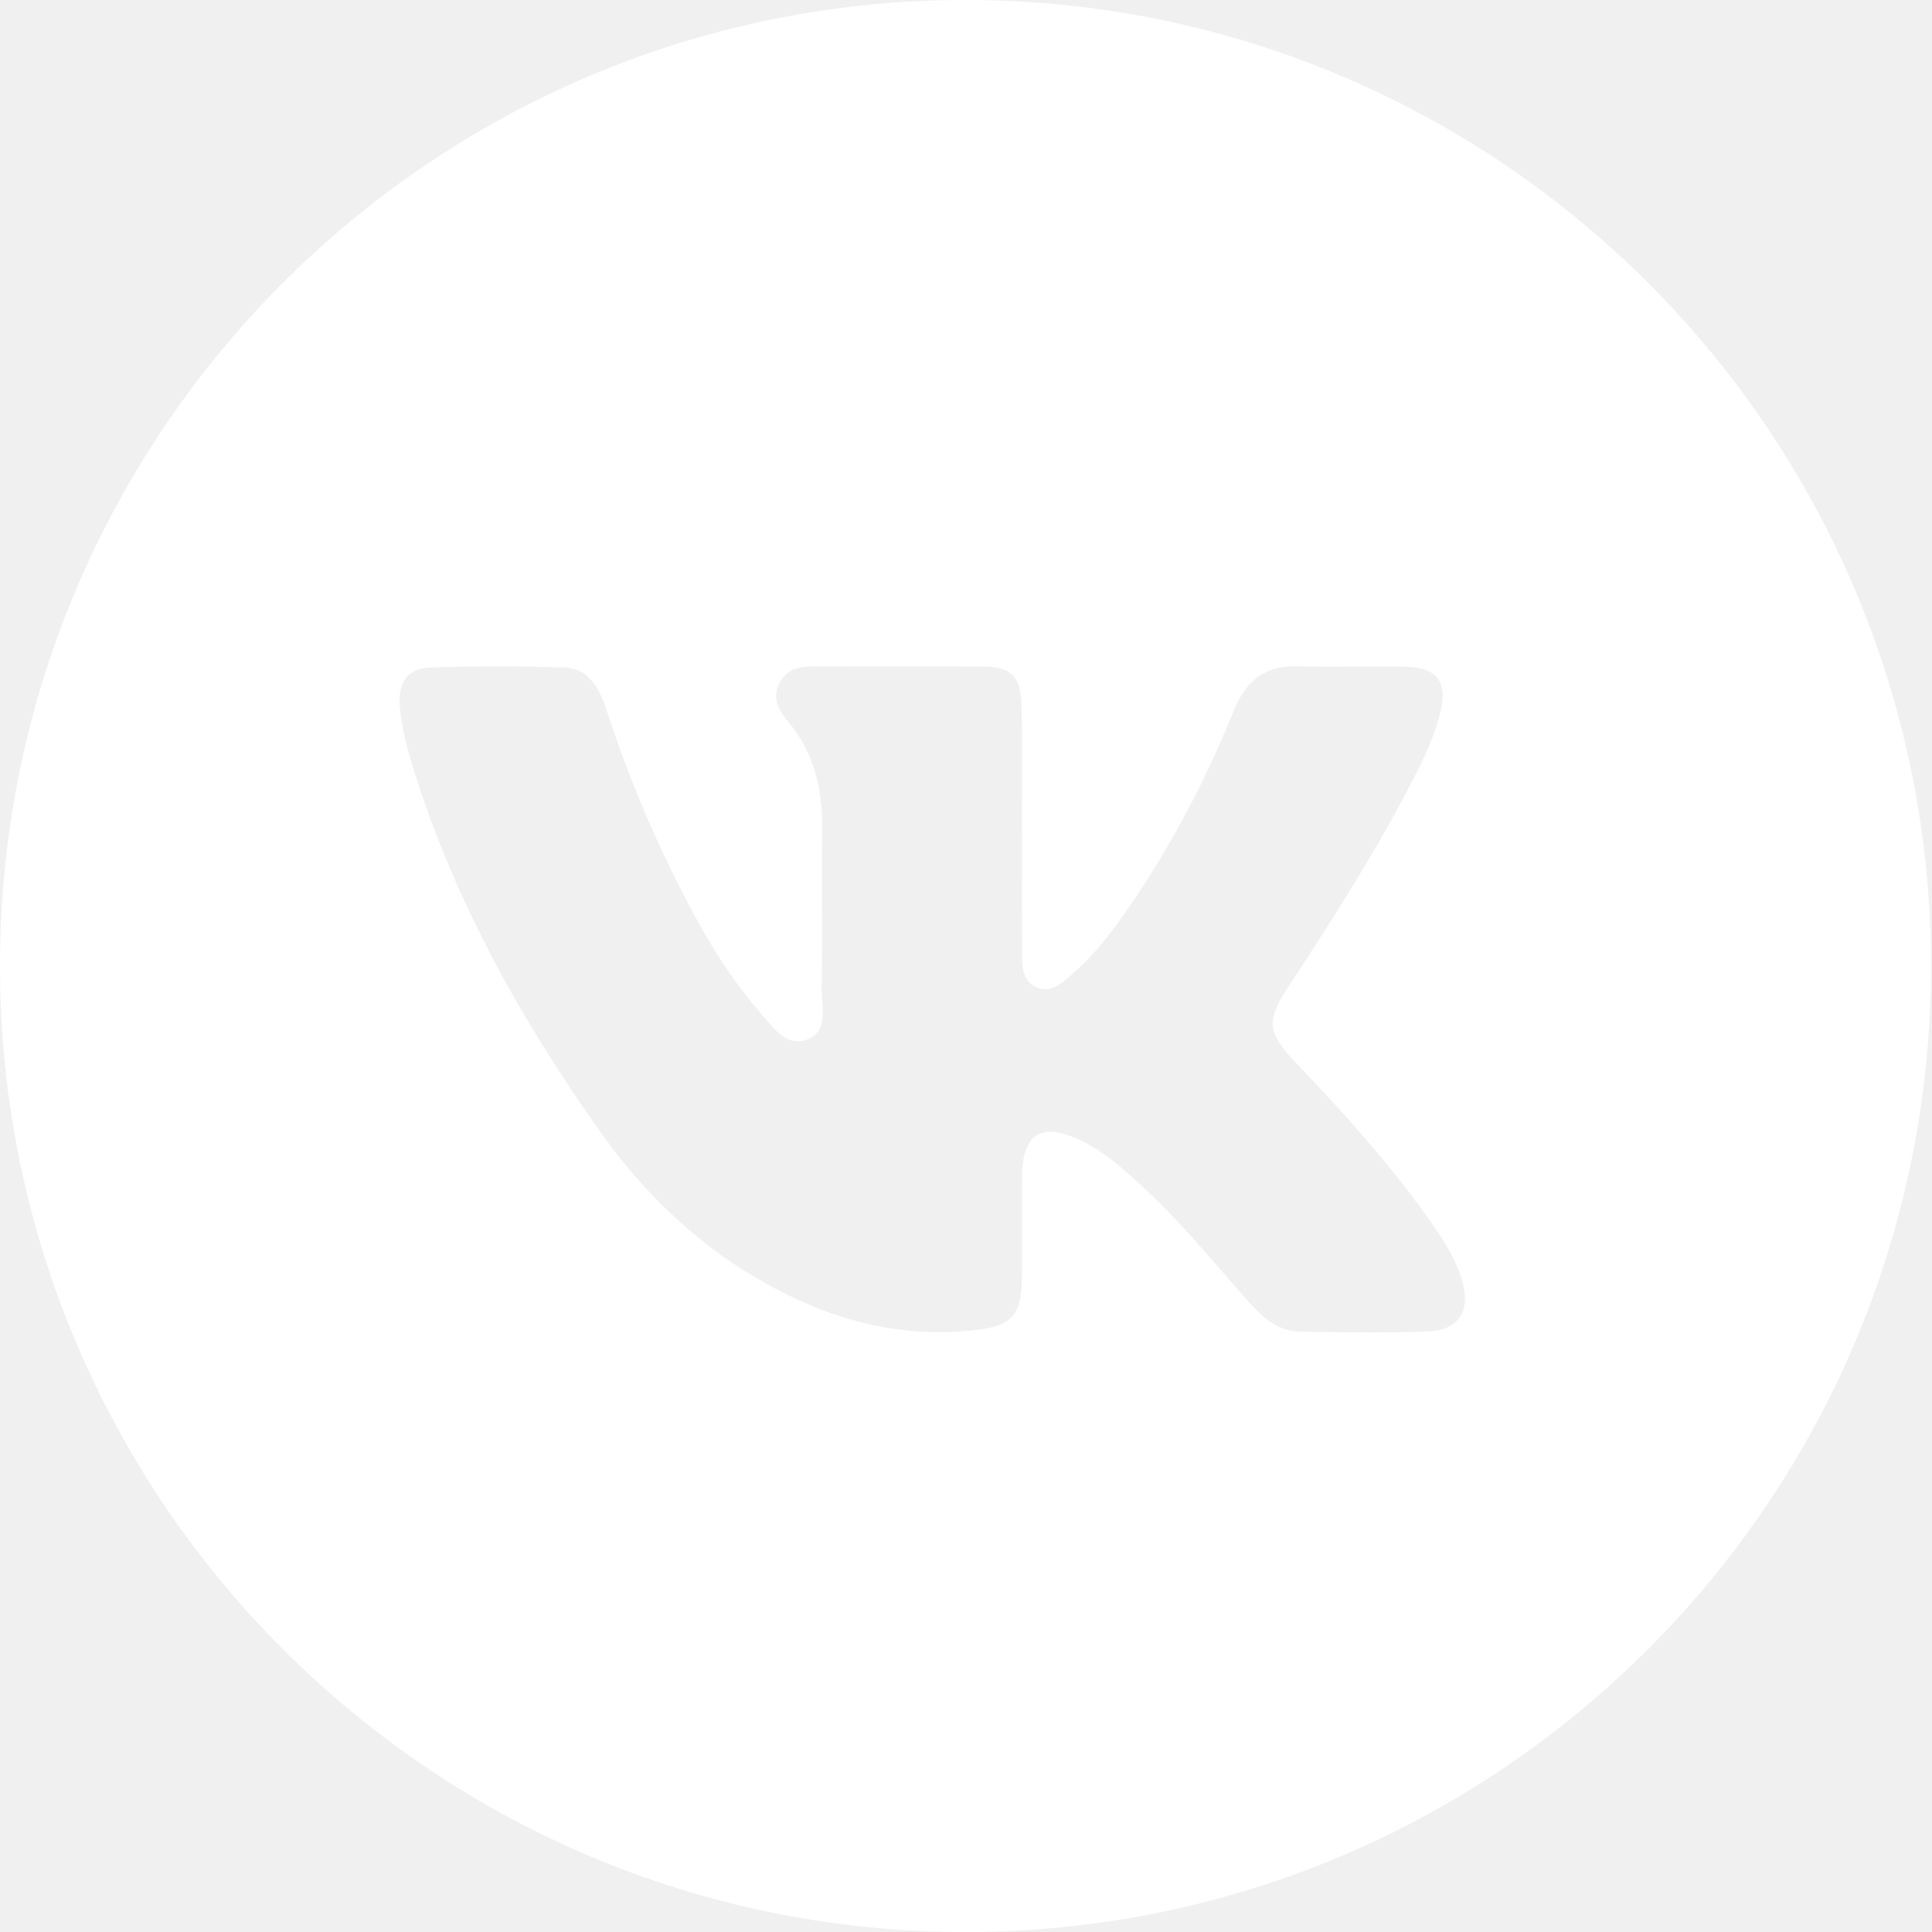
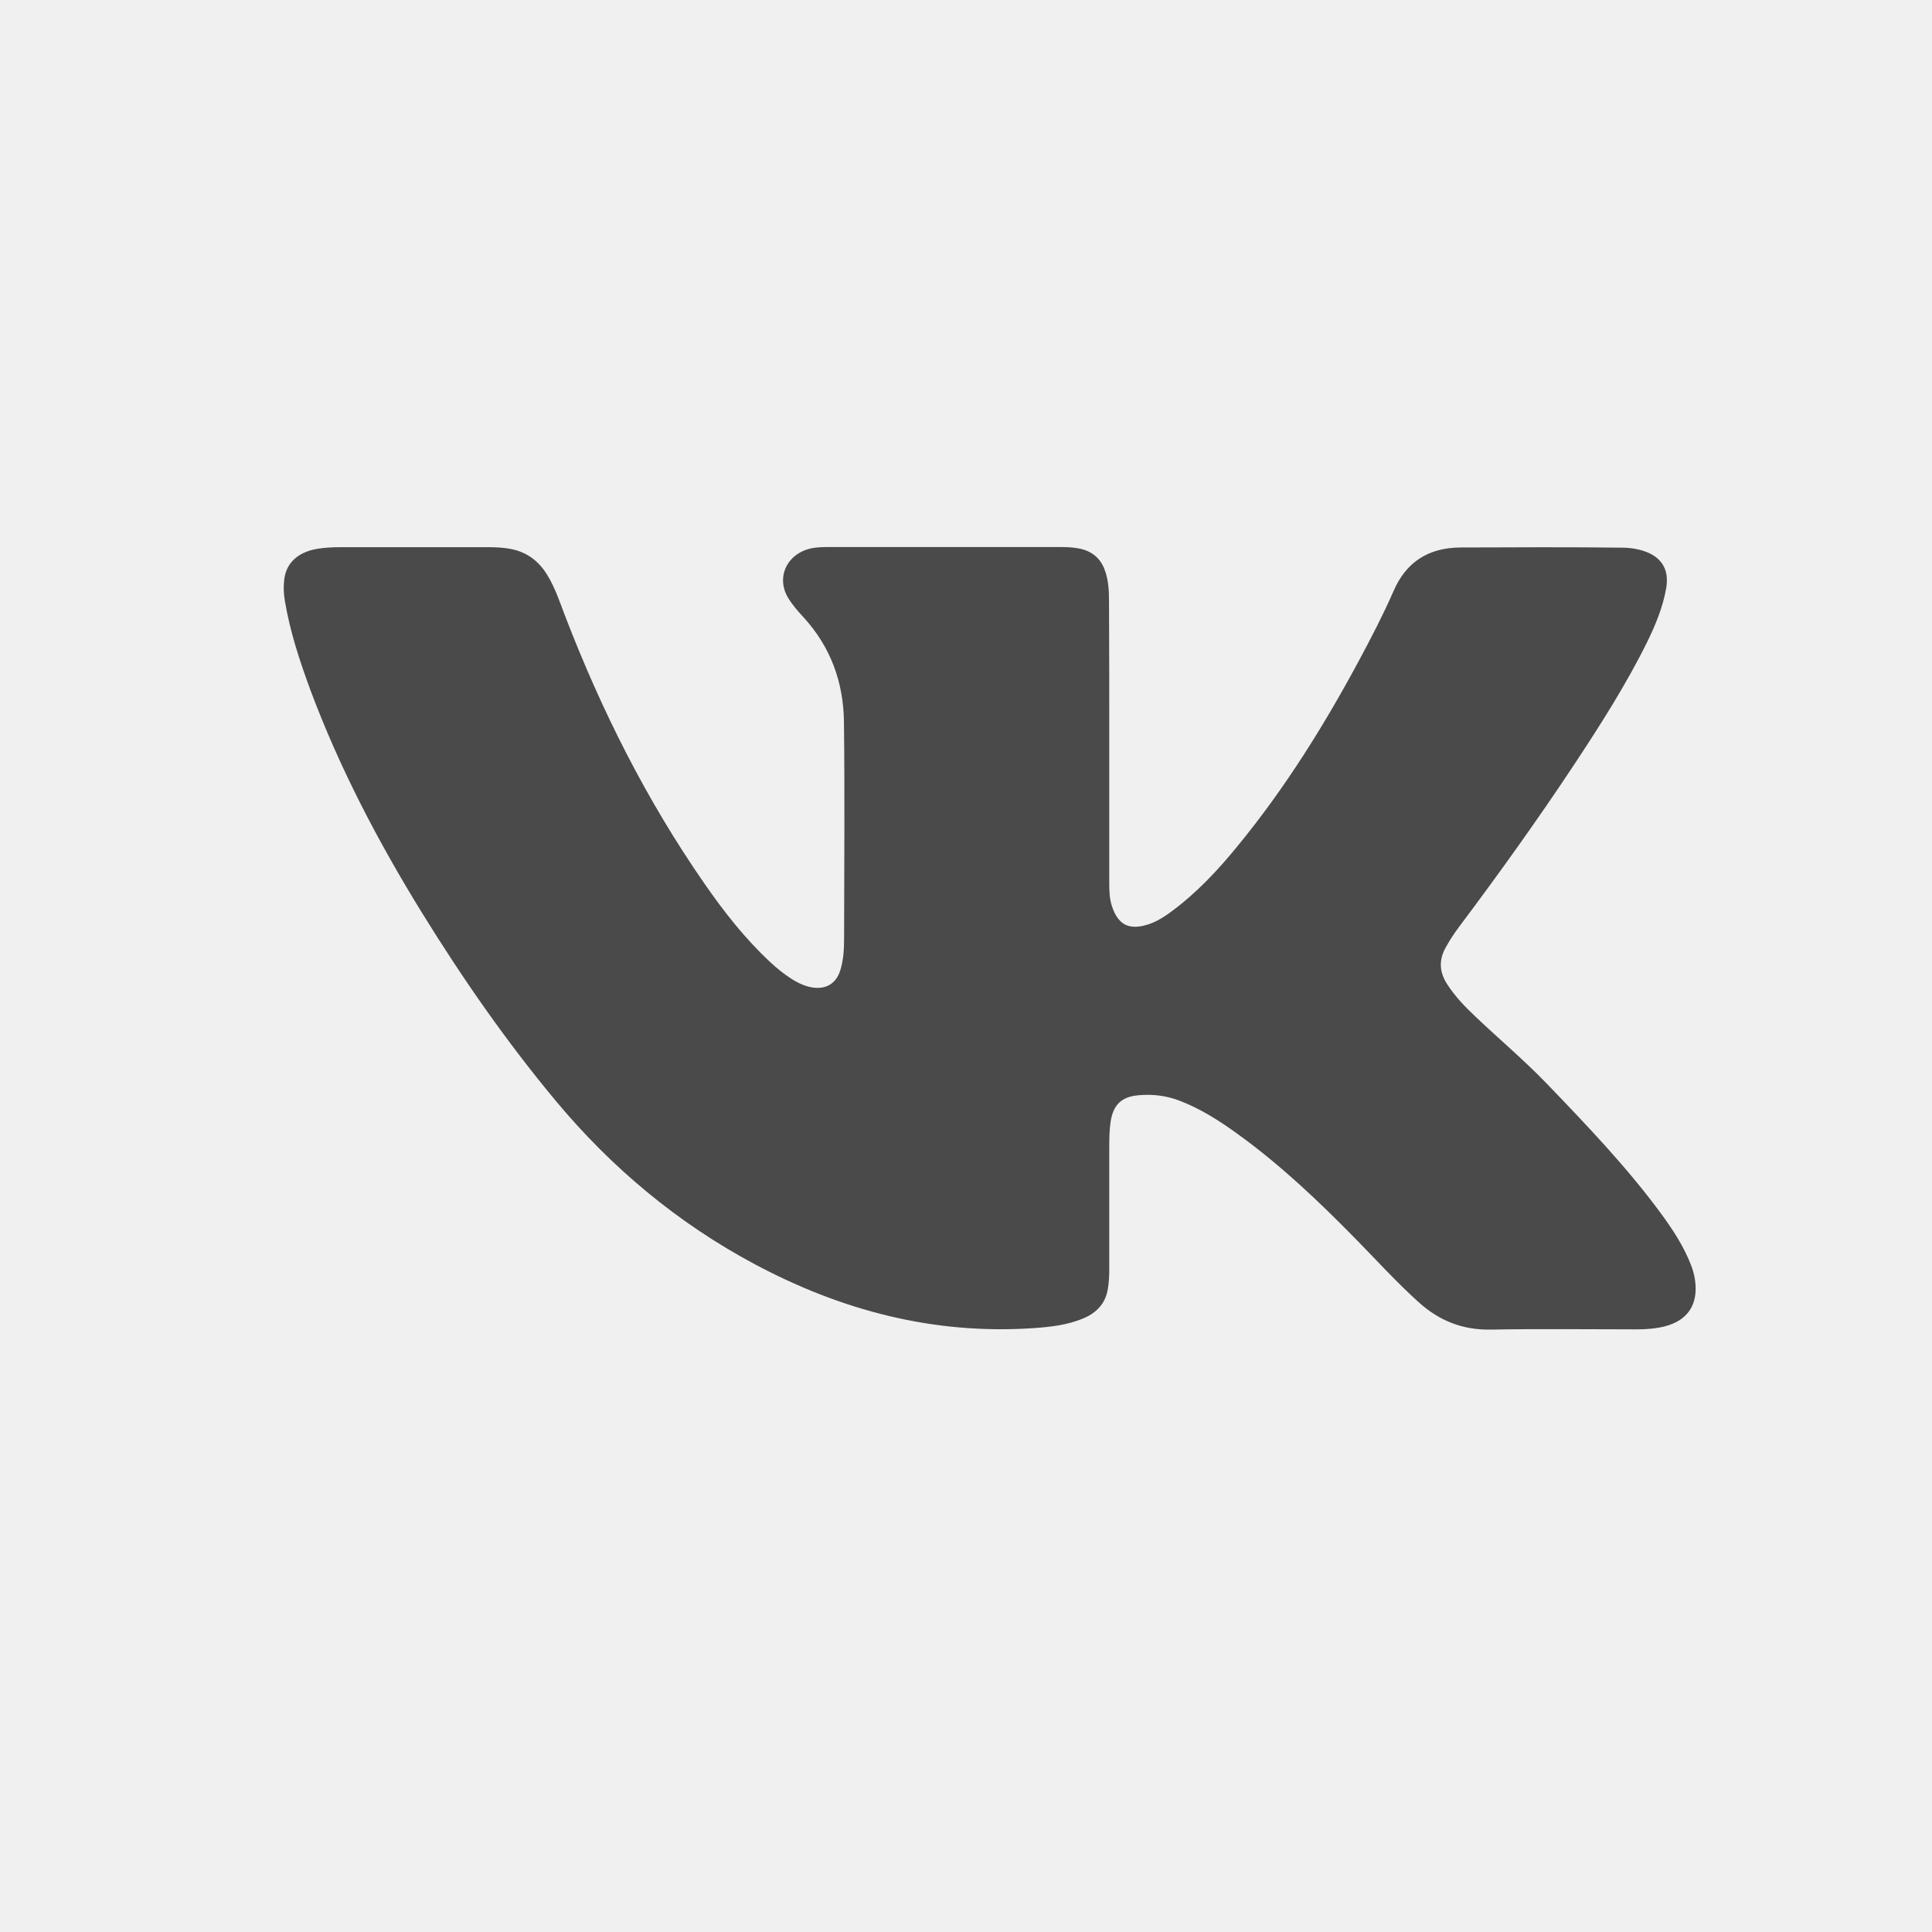
- <svg xmlns="http://www.w3.org/2000/svg" width="29" height="29" viewBox="0 0 29 29" fill="none">
-   <path fill-rule="evenodd" clip-rule="evenodd" d="M28.985 14.5C28.985 22.508 22.496 29 14.492 29C6.488 29 0 22.508 0 14.5C0 6.492 6.488 0 14.492 0C22.496 0 28.985 6.492 28.985 14.5ZM15.339 12.973C15.339 12.799 15.339 12.626 15.339 12.453H15.337C15.337 12.27 15.338 12.088 15.339 11.906C15.34 11.475 15.342 11.044 15.335 10.613C15.326 10.152 15.183 10.007 14.755 10.005C14.314 10.003 13.873 10.004 13.431 10.004C13.03 10.004 12.629 10.004 12.228 10.003C12.013 10.002 11.815 10.031 11.7 10.252C11.576 10.489 11.699 10.671 11.835 10.837C12.214 11.298 12.349 11.838 12.341 12.438C12.336 12.808 12.337 13.179 12.338 13.549C12.34 13.972 12.341 14.396 12.333 14.819C12.332 14.879 12.337 14.944 12.342 15.01C12.359 15.244 12.378 15.493 12.133 15.597C11.844 15.719 11.648 15.484 11.473 15.273C11.448 15.243 11.424 15.215 11.401 15.187C10.818 14.518 10.4 13.731 10.011 12.927C9.653 12.188 9.356 11.422 9.097 10.639C8.99 10.317 8.827 10.028 8.465 10.018C7.794 9.999 7.122 9.995 6.451 10.021C6.1 10.035 5.964 10.259 6.004 10.642C6.036 10.953 6.116 11.254 6.209 11.551C6.833 13.548 7.833 15.332 9.02 17.002C9.79 18.086 10.755 18.936 11.937 19.491C12.818 19.905 13.737 20.081 14.698 19.958C15.186 19.895 15.333 19.722 15.338 19.212C15.341 18.954 15.34 18.695 15.339 18.437C15.339 18.178 15.338 17.92 15.341 17.662C15.346 17.032 15.618 16.845 16.173 17.095C16.577 17.276 16.903 17.581 17.227 17.884C17.62 18.252 17.974 18.66 18.329 19.067C18.459 19.218 18.59 19.368 18.722 19.517C18.936 19.756 19.169 19.982 19.501 19.987C20.149 19.999 20.799 20.01 21.446 19.984C21.912 19.964 22.086 19.659 21.937 19.188C21.83 18.854 21.638 18.567 21.44 18.289C20.843 17.45 20.16 16.694 19.456 15.956C19.004 15.482 19.003 15.323 19.361 14.776C19.971 13.847 20.569 12.912 21.093 11.925C21.294 11.548 21.493 11.169 21.606 10.75C21.743 10.242 21.591 10.019 21.091 10.008C20.847 10.003 20.603 10.005 20.358 10.006C20.068 10.009 19.777 10.011 19.486 10.001C19.002 9.984 18.707 10.201 18.516 10.675C18.096 11.716 17.576 12.702 16.944 13.62C16.703 13.97 16.448 14.309 16.131 14.589C16.116 14.601 16.102 14.614 16.088 14.627C15.934 14.764 15.767 14.913 15.556 14.819C15.34 14.723 15.34 14.496 15.341 14.286C15.341 14.264 15.341 14.242 15.341 14.22C15.337 13.804 15.338 13.388 15.339 12.973Z" fill="white" />
+ <svg xmlns="http://www.w3.org/2000/svg" width="40" height="40" viewBox="0 0 40 40" fill="none">
+   <path d="M22.966 15.333C22.966 16.31 22.966 17.29 22.966 18.267C22.966 18.427 22.968 18.589 23.016 18.744C23.032 18.795 23.051 18.848 23.075 18.897C23.2 19.149 23.383 19.231 23.67 19.167C23.88 19.12 24.058 19.014 24.227 18.891C24.767 18.497 25.212 18.02 25.624 17.515C26.611 16.312 27.421 15.008 28.147 13.656C28.397 13.19 28.64 12.721 28.851 12.239C29.105 11.65 29.559 11.337 30.244 11.335C31.362 11.331 32.481 11.325 33.599 11.339C33.713 11.341 33.825 11.353 33.935 11.38C34.374 11.486 34.571 11.762 34.496 12.181C34.428 12.57 34.277 12.936 34.102 13.294C33.665 14.177 33.132 15.012 32.586 15.838C31.829 16.981 31.029 18.096 30.204 19.196C30.101 19.333 30.009 19.476 29.928 19.623C29.789 19.875 29.8 20.12 29.954 20.364C30.116 20.621 30.329 20.842 30.553 21.053C31.04 21.515 31.555 21.949 32.02 22.431C32.84 23.284 33.659 24.139 34.358 25.082C34.621 25.438 34.867 25.806 35.021 26.219C35.067 26.341 35.095 26.468 35.104 26.597C35.137 27.082 34.88 27.387 34.369 27.483C34.207 27.513 34.045 27.523 33.878 27.523C32.876 27.523 31.875 27.509 30.873 27.528C30.272 27.54 29.787 27.337 29.368 26.957C28.908 26.542 28.495 26.086 28.063 25.646C27.3 24.869 26.51 24.116 25.613 23.47C25.242 23.202 24.859 22.957 24.422 22.789C24.146 22.683 23.858 22.648 23.562 22.677C23.22 22.709 23.051 22.873 22.996 23.212C22.968 23.392 22.966 23.572 22.966 23.752C22.966 24.597 22.966 25.444 22.966 26.288C22.966 26.425 22.959 26.56 22.935 26.695C22.887 26.977 22.716 27.172 22.442 27.29C22.104 27.436 21.742 27.474 21.375 27.499C19.309 27.634 17.412 27.125 15.633 26.178C14.017 25.315 12.657 24.17 11.516 22.803C10.481 21.562 9.566 20.243 8.726 18.881C7.82 17.411 7.026 15.891 6.427 14.288C6.204 13.682 6.002 13.071 5.897 12.435C5.872 12.288 5.866 12.138 5.886 11.987C5.93 11.652 6.171 11.431 6.566 11.363C6.724 11.337 6.886 11.329 7.046 11.329C8.062 11.329 9.079 11.329 10.095 11.329C10.264 11.329 10.43 11.335 10.597 11.37C10.924 11.439 11.156 11.625 11.321 11.889C11.49 12.159 11.586 12.455 11.698 12.748C12.446 14.693 13.378 16.556 14.585 18.294C14.986 18.873 15.42 19.429 15.945 19.918C16.085 20.049 16.234 20.169 16.396 20.272C16.5 20.337 16.607 20.392 16.728 20.425C17.063 20.515 17.309 20.388 17.401 20.077C17.465 19.863 17.476 19.64 17.476 19.419C17.478 17.93 17.491 16.439 17.473 14.95C17.465 14.139 17.204 13.394 16.625 12.768C16.515 12.65 16.41 12.527 16.324 12.39C16.037 11.928 16.328 11.394 16.899 11.337C16.971 11.329 17.044 11.326 17.118 11.326C18.73 11.326 20.342 11.326 21.955 11.326C22.086 11.326 22.218 11.331 22.347 11.357C22.604 11.41 22.775 11.552 22.865 11.78C22.955 12.01 22.961 12.247 22.961 12.486C22.966 13.437 22.966 14.384 22.966 15.333Z" fill="#4A4A4A" />
</svg>
